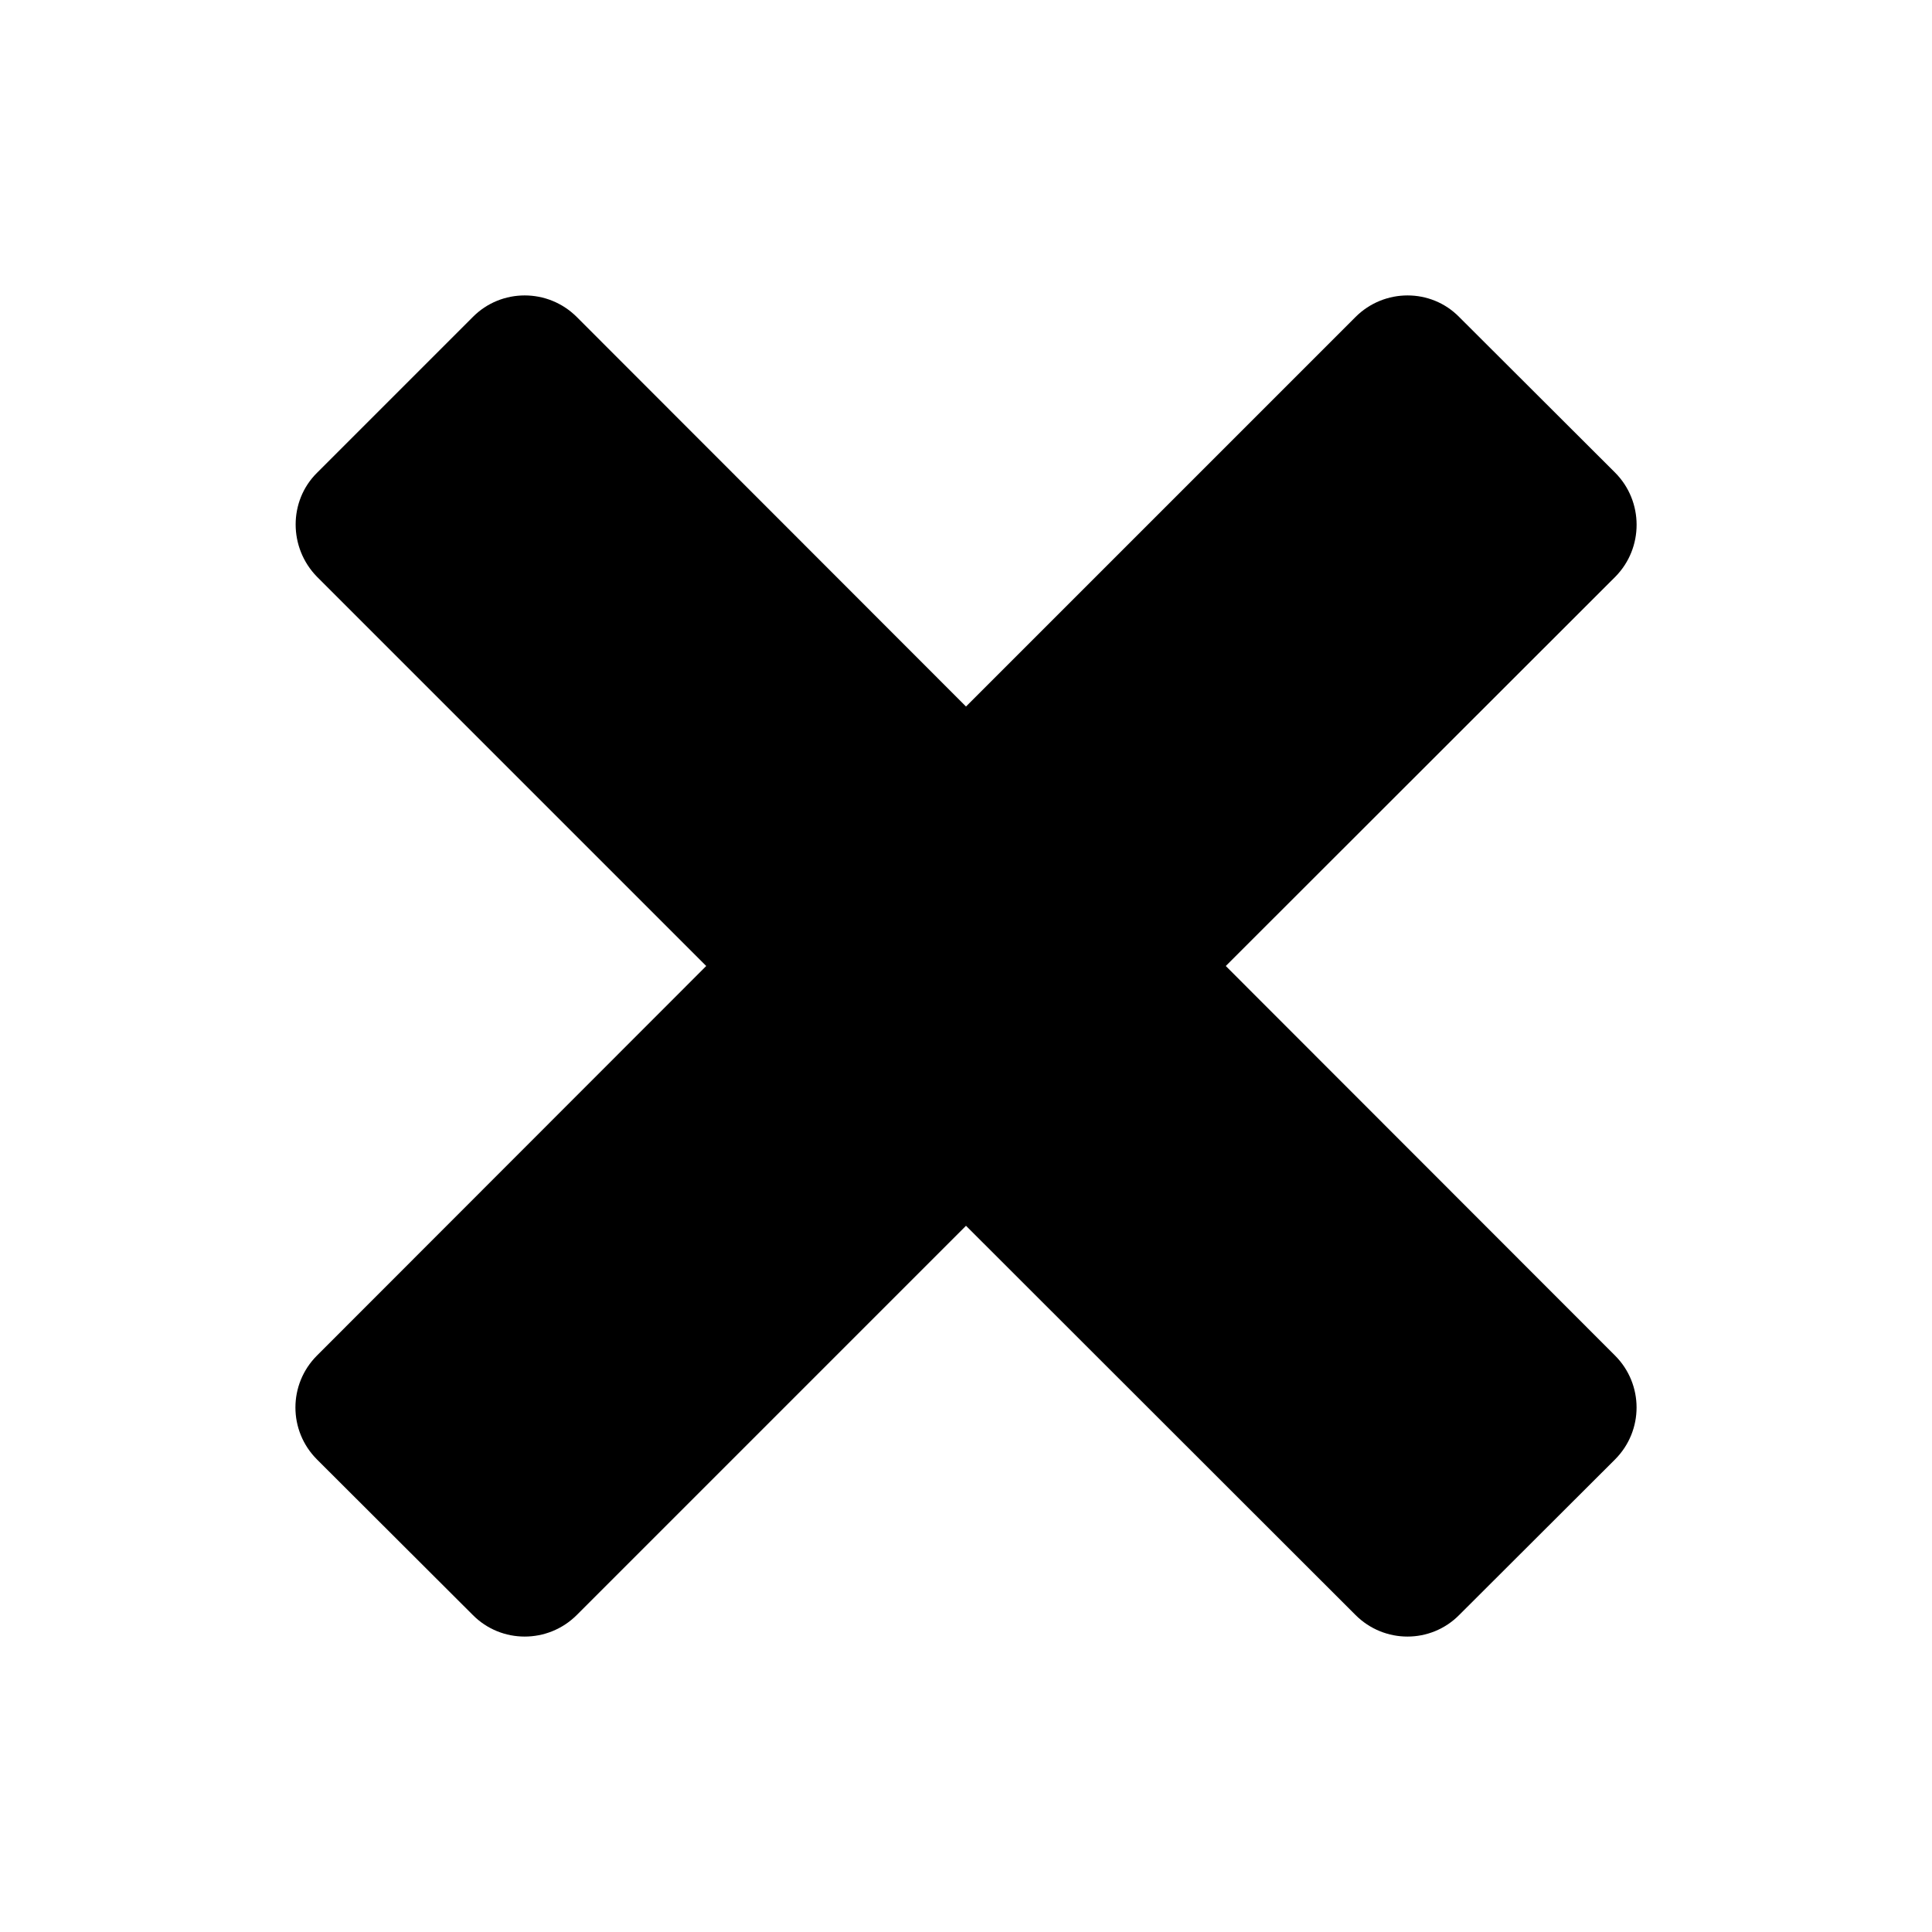
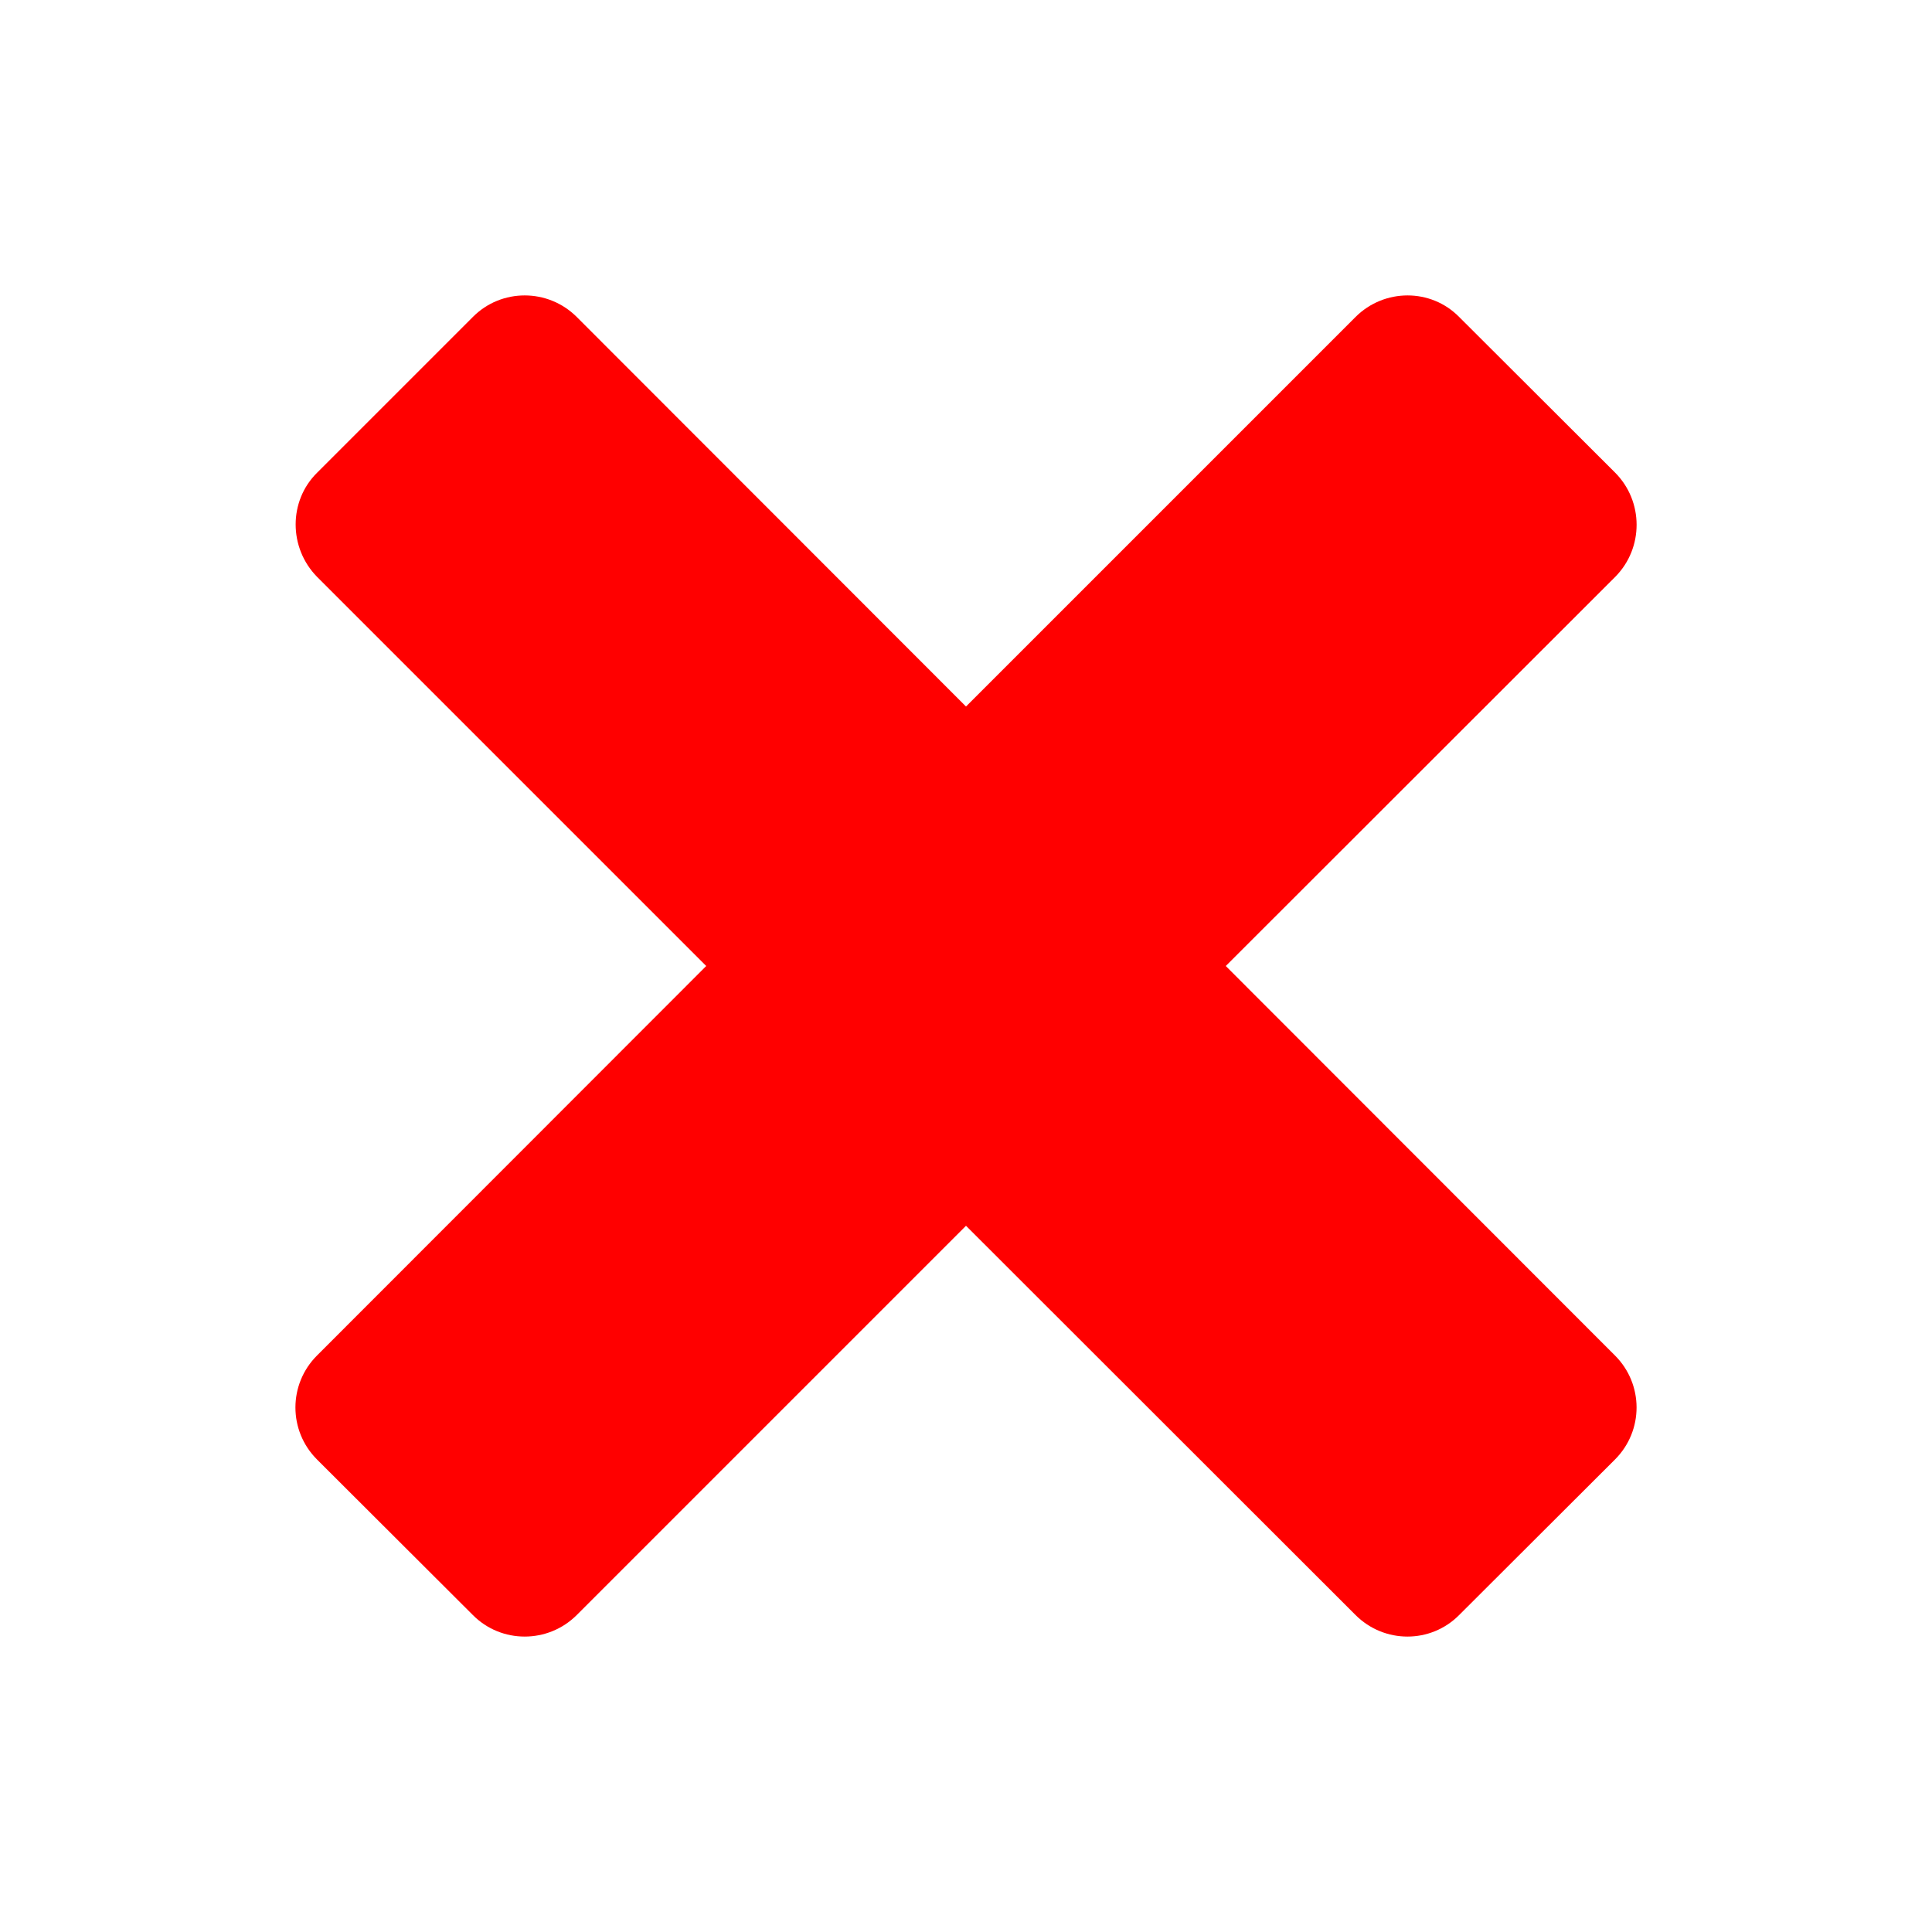
- <svg xmlns="http://www.w3.org/2000/svg" fill="#000000" viewBox="0 0 26 26" width="26px" height="26px">
+ <svg xmlns="http://www.w3.org/2000/svg" fill="red" viewBox="0 0 26 26" width="26px" height="26px">
  <path d="M 21.734 19.641 L 19.637 21.734 C 19.254 22.121 18.629 22.121 18.242 21.734 L 13 16.496 L 7.762 21.734 C 7.375 22.121 6.746 22.121 6.363 21.734 L 4.266 19.641 C 3.879 19.254 3.879 18.629 4.266 18.242 L 9.504 13 L 4.266 7.762 C 3.883 7.371 3.883 6.742 4.266 6.363 L 6.363 4.266 C 6.746 3.879 7.375 3.879 7.762 4.266 L 13 9.508 L 18.242 4.266 C 18.629 3.879 19.258 3.879 19.637 4.266 L 21.734 6.359 C 22.121 6.746 22.121 7.375 21.738 7.762 L 16.496 13 L 21.734 18.242 C 22.121 18.629 22.121 19.254 21.734 19.641 Z" />
</svg>
